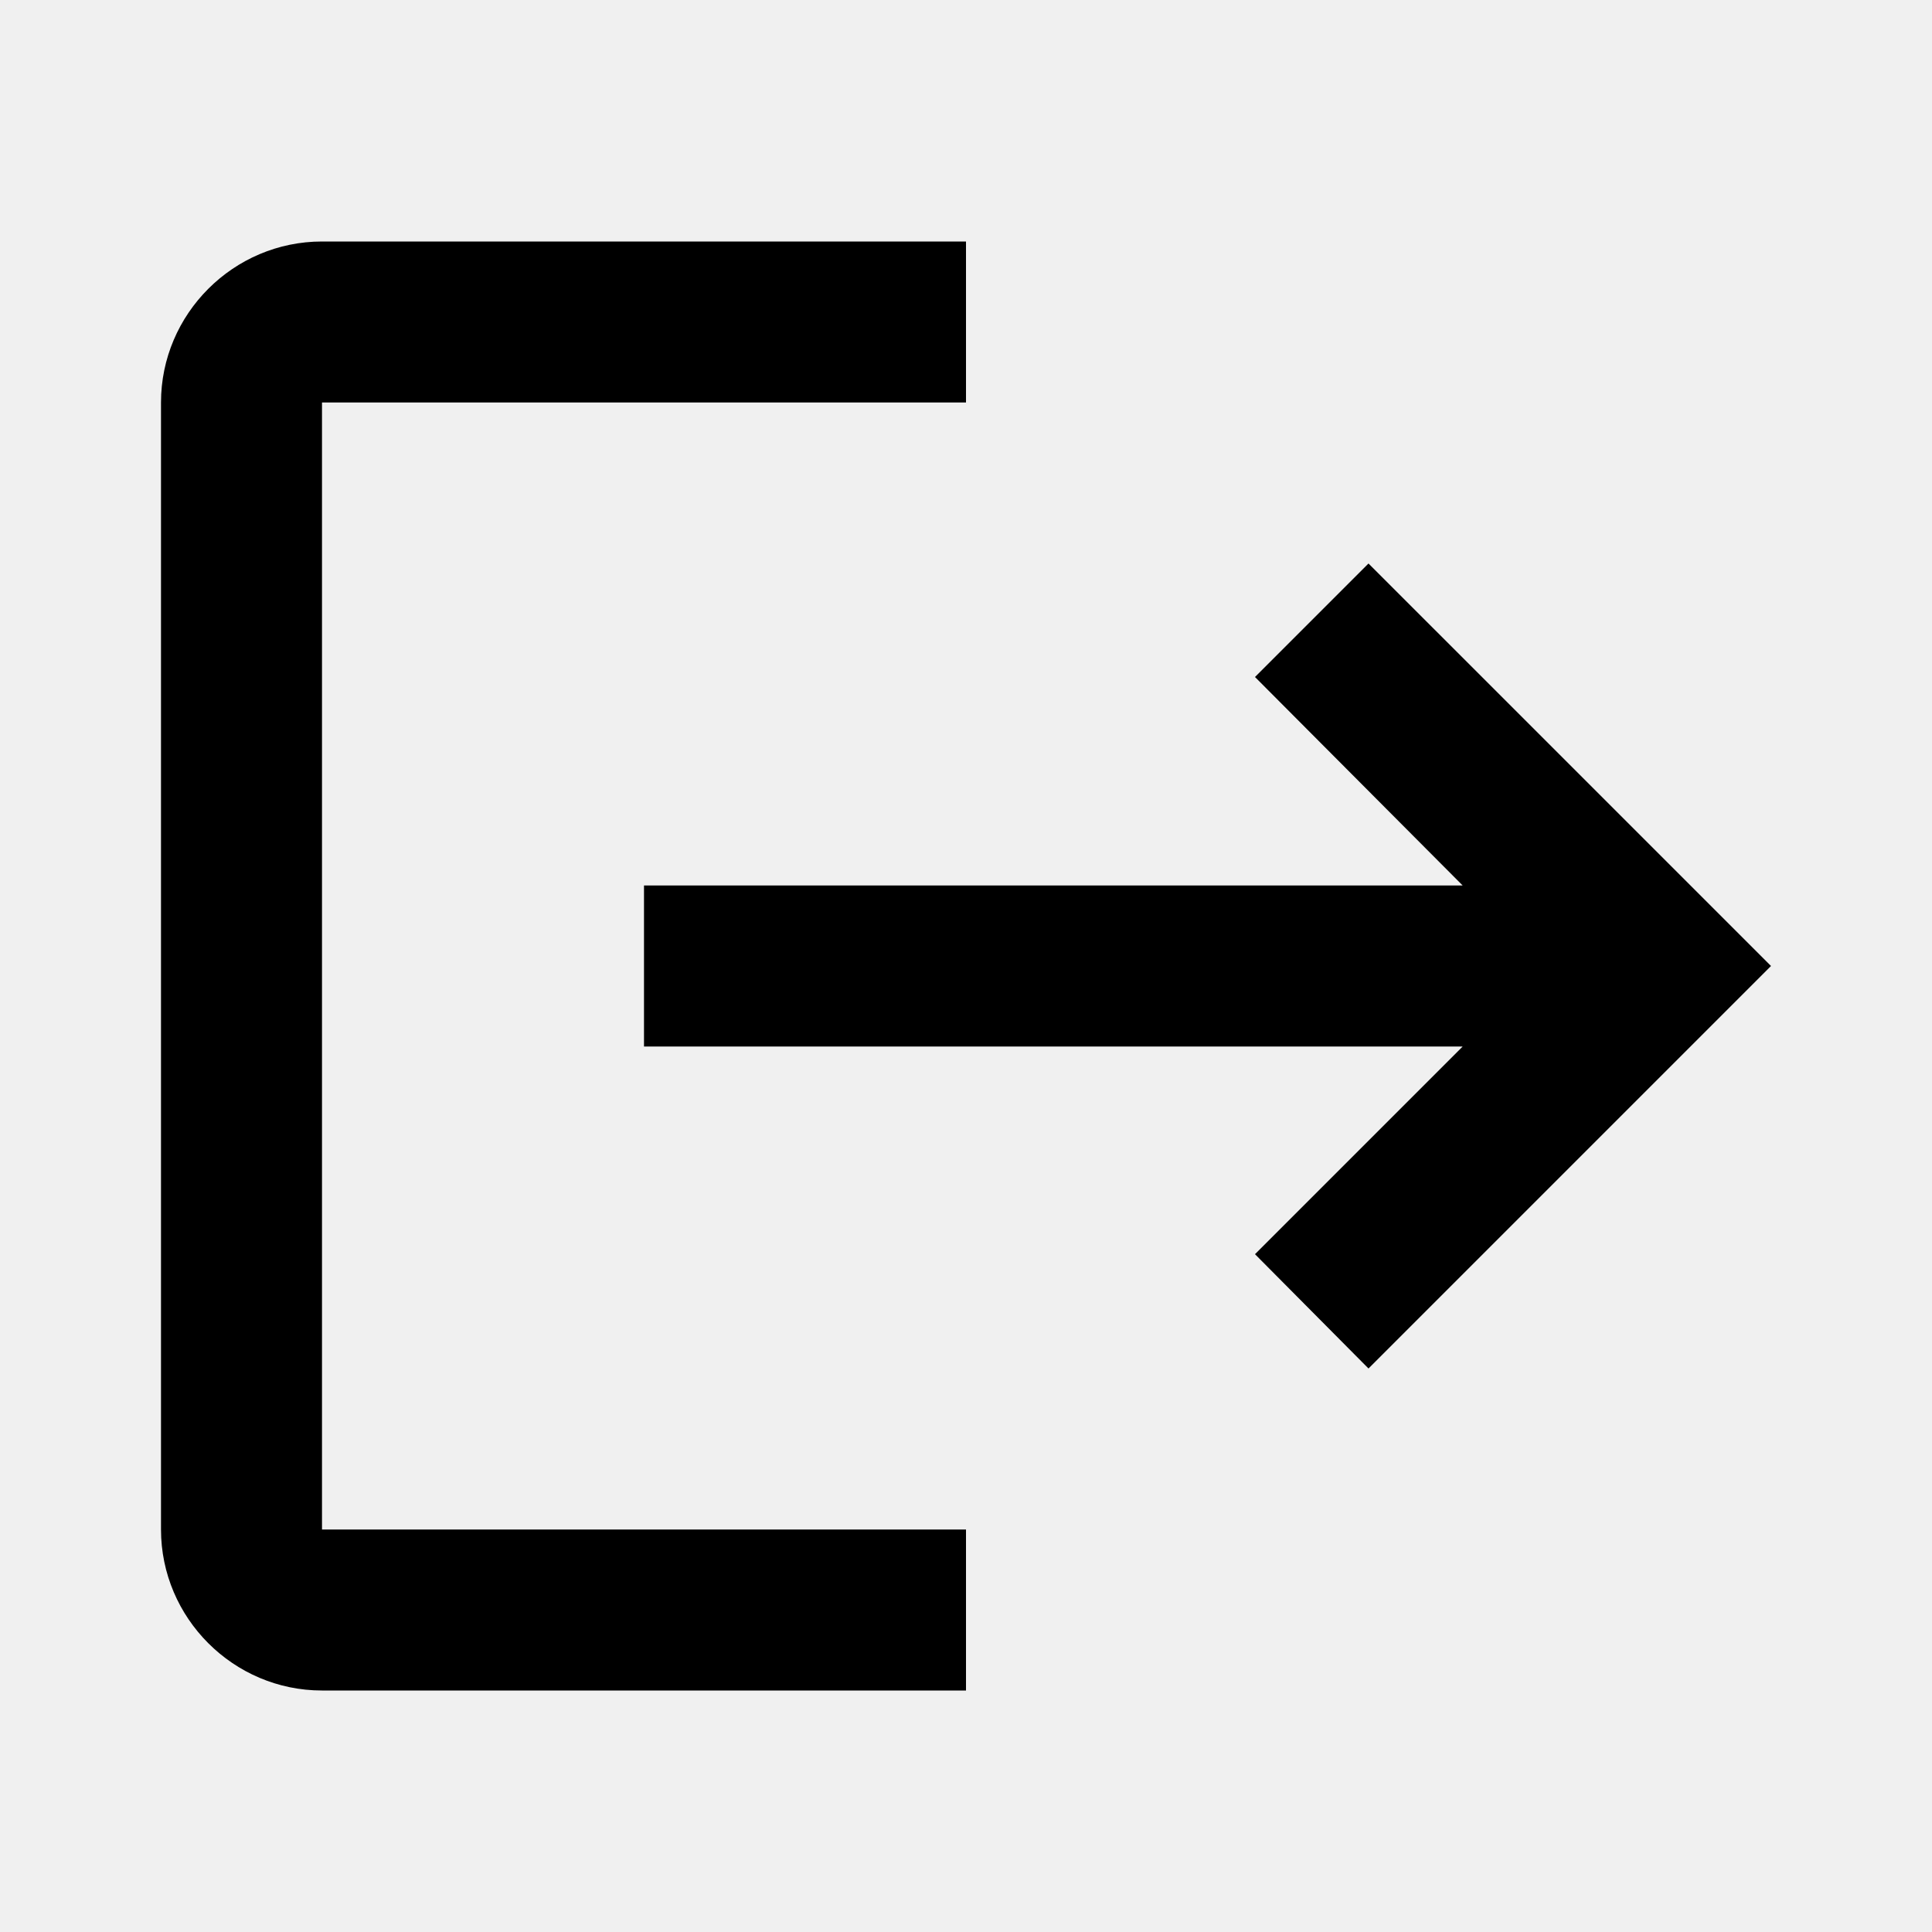
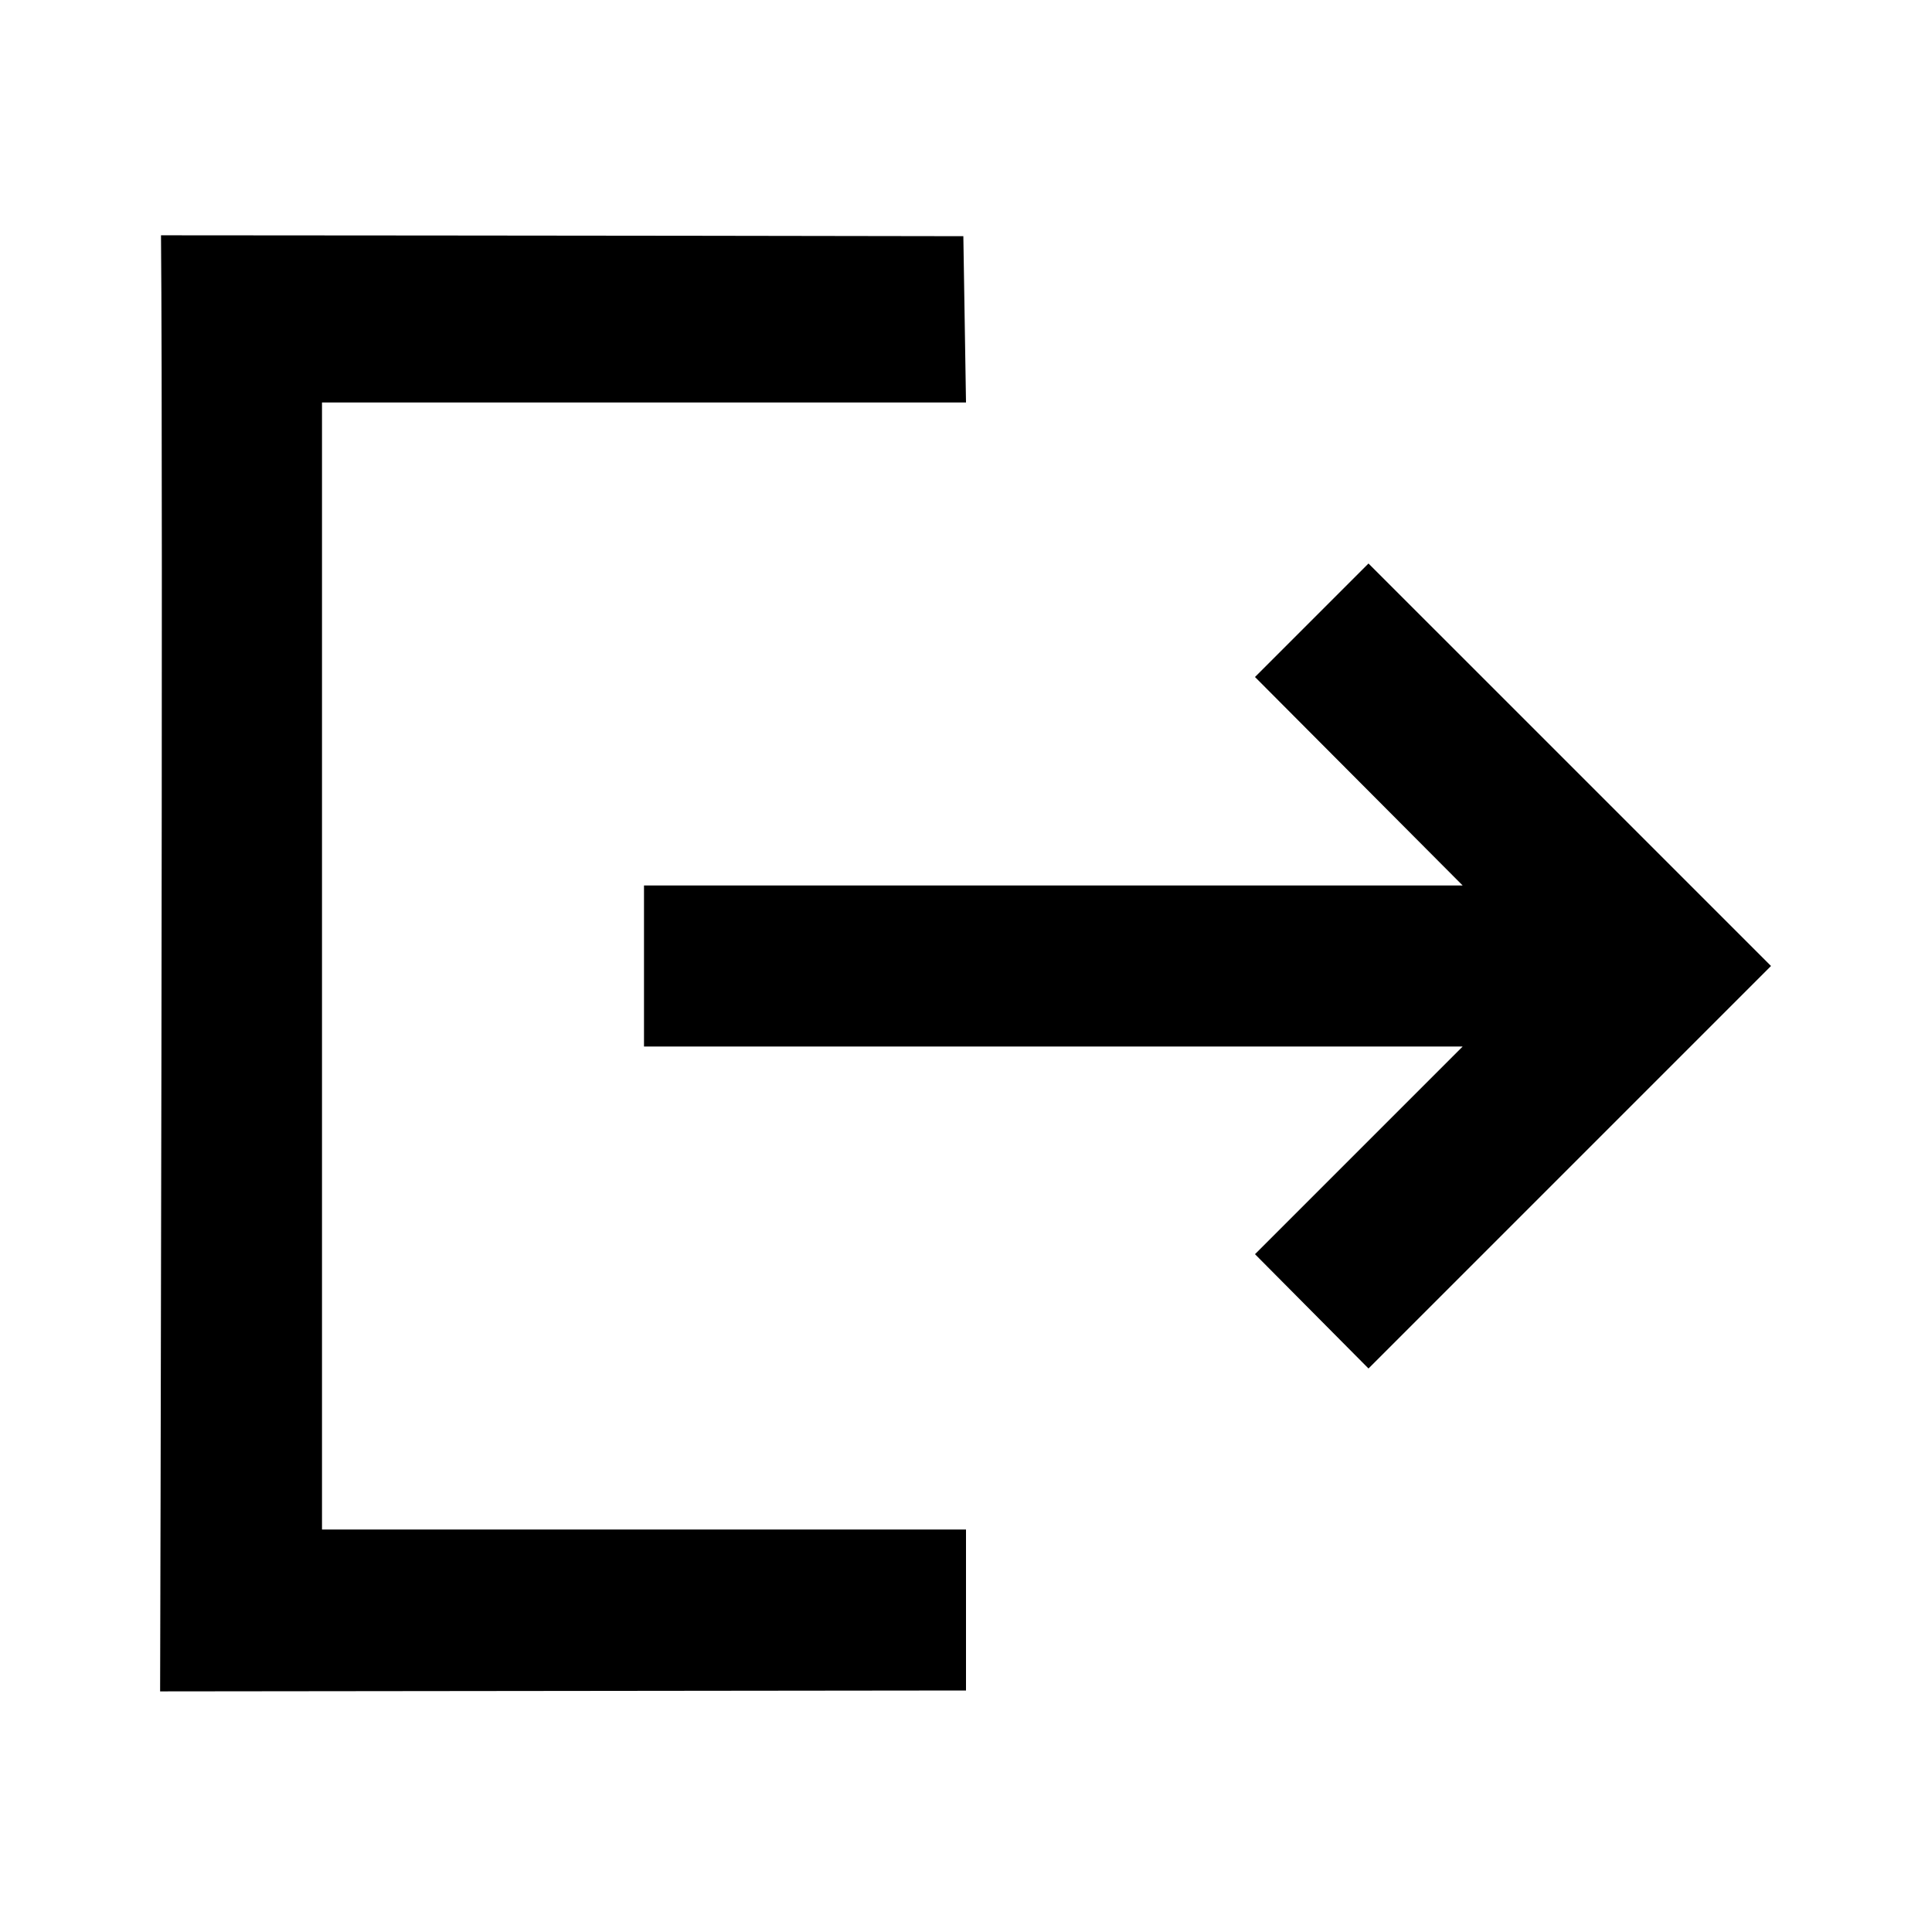
- <svg xmlns="http://www.w3.org/2000/svg" height="24px" viewBox="0 0 24 24" width="24px" fill="#000000">
-   <path d="M0 0h24v24H0z" fill="none" />
-   <path d="M17 7l-1.41 1.41L18.17 11H8v2h10.17l-2.58 2.58L17 17l5-5zM4 5h8V3H4c-1.1 0-2 .9-2 2v14c0 1.1.9 2 2 2h8v-2H4V5z" />
+ <svg xmlns="http://www.w3.org/2000/svg" width="24" height="24">
+   <g id="g29">
+     <rect x="-1" y="-1" width="26" height="26" id="canvas_background" fill="none" />
+   </g>
+   <g id="g35">
+     <path d="m0,0l24,0l0,24l-24,0l0,-24z" fill="#ffffff" id="svg_1" />
+     <path d="m17,7l-1.41,1.41l2.58,2.59l-10.17,0l0,2l10.17,0l-2.58,2.58l1.41,1.42l5,-5l-5,-5zm-13,-2l8,0l-0.033,-2.066c-4.145,-0.008 -9.967,-0.011 -9.967,-0.011c0.029,3.103 -0.011,18.088 -0.011,18.088l10.011,-0.011l0,-2l-8,0l0,-14z" id="path411" fill="#000000" />
+   </g>
</svg>
